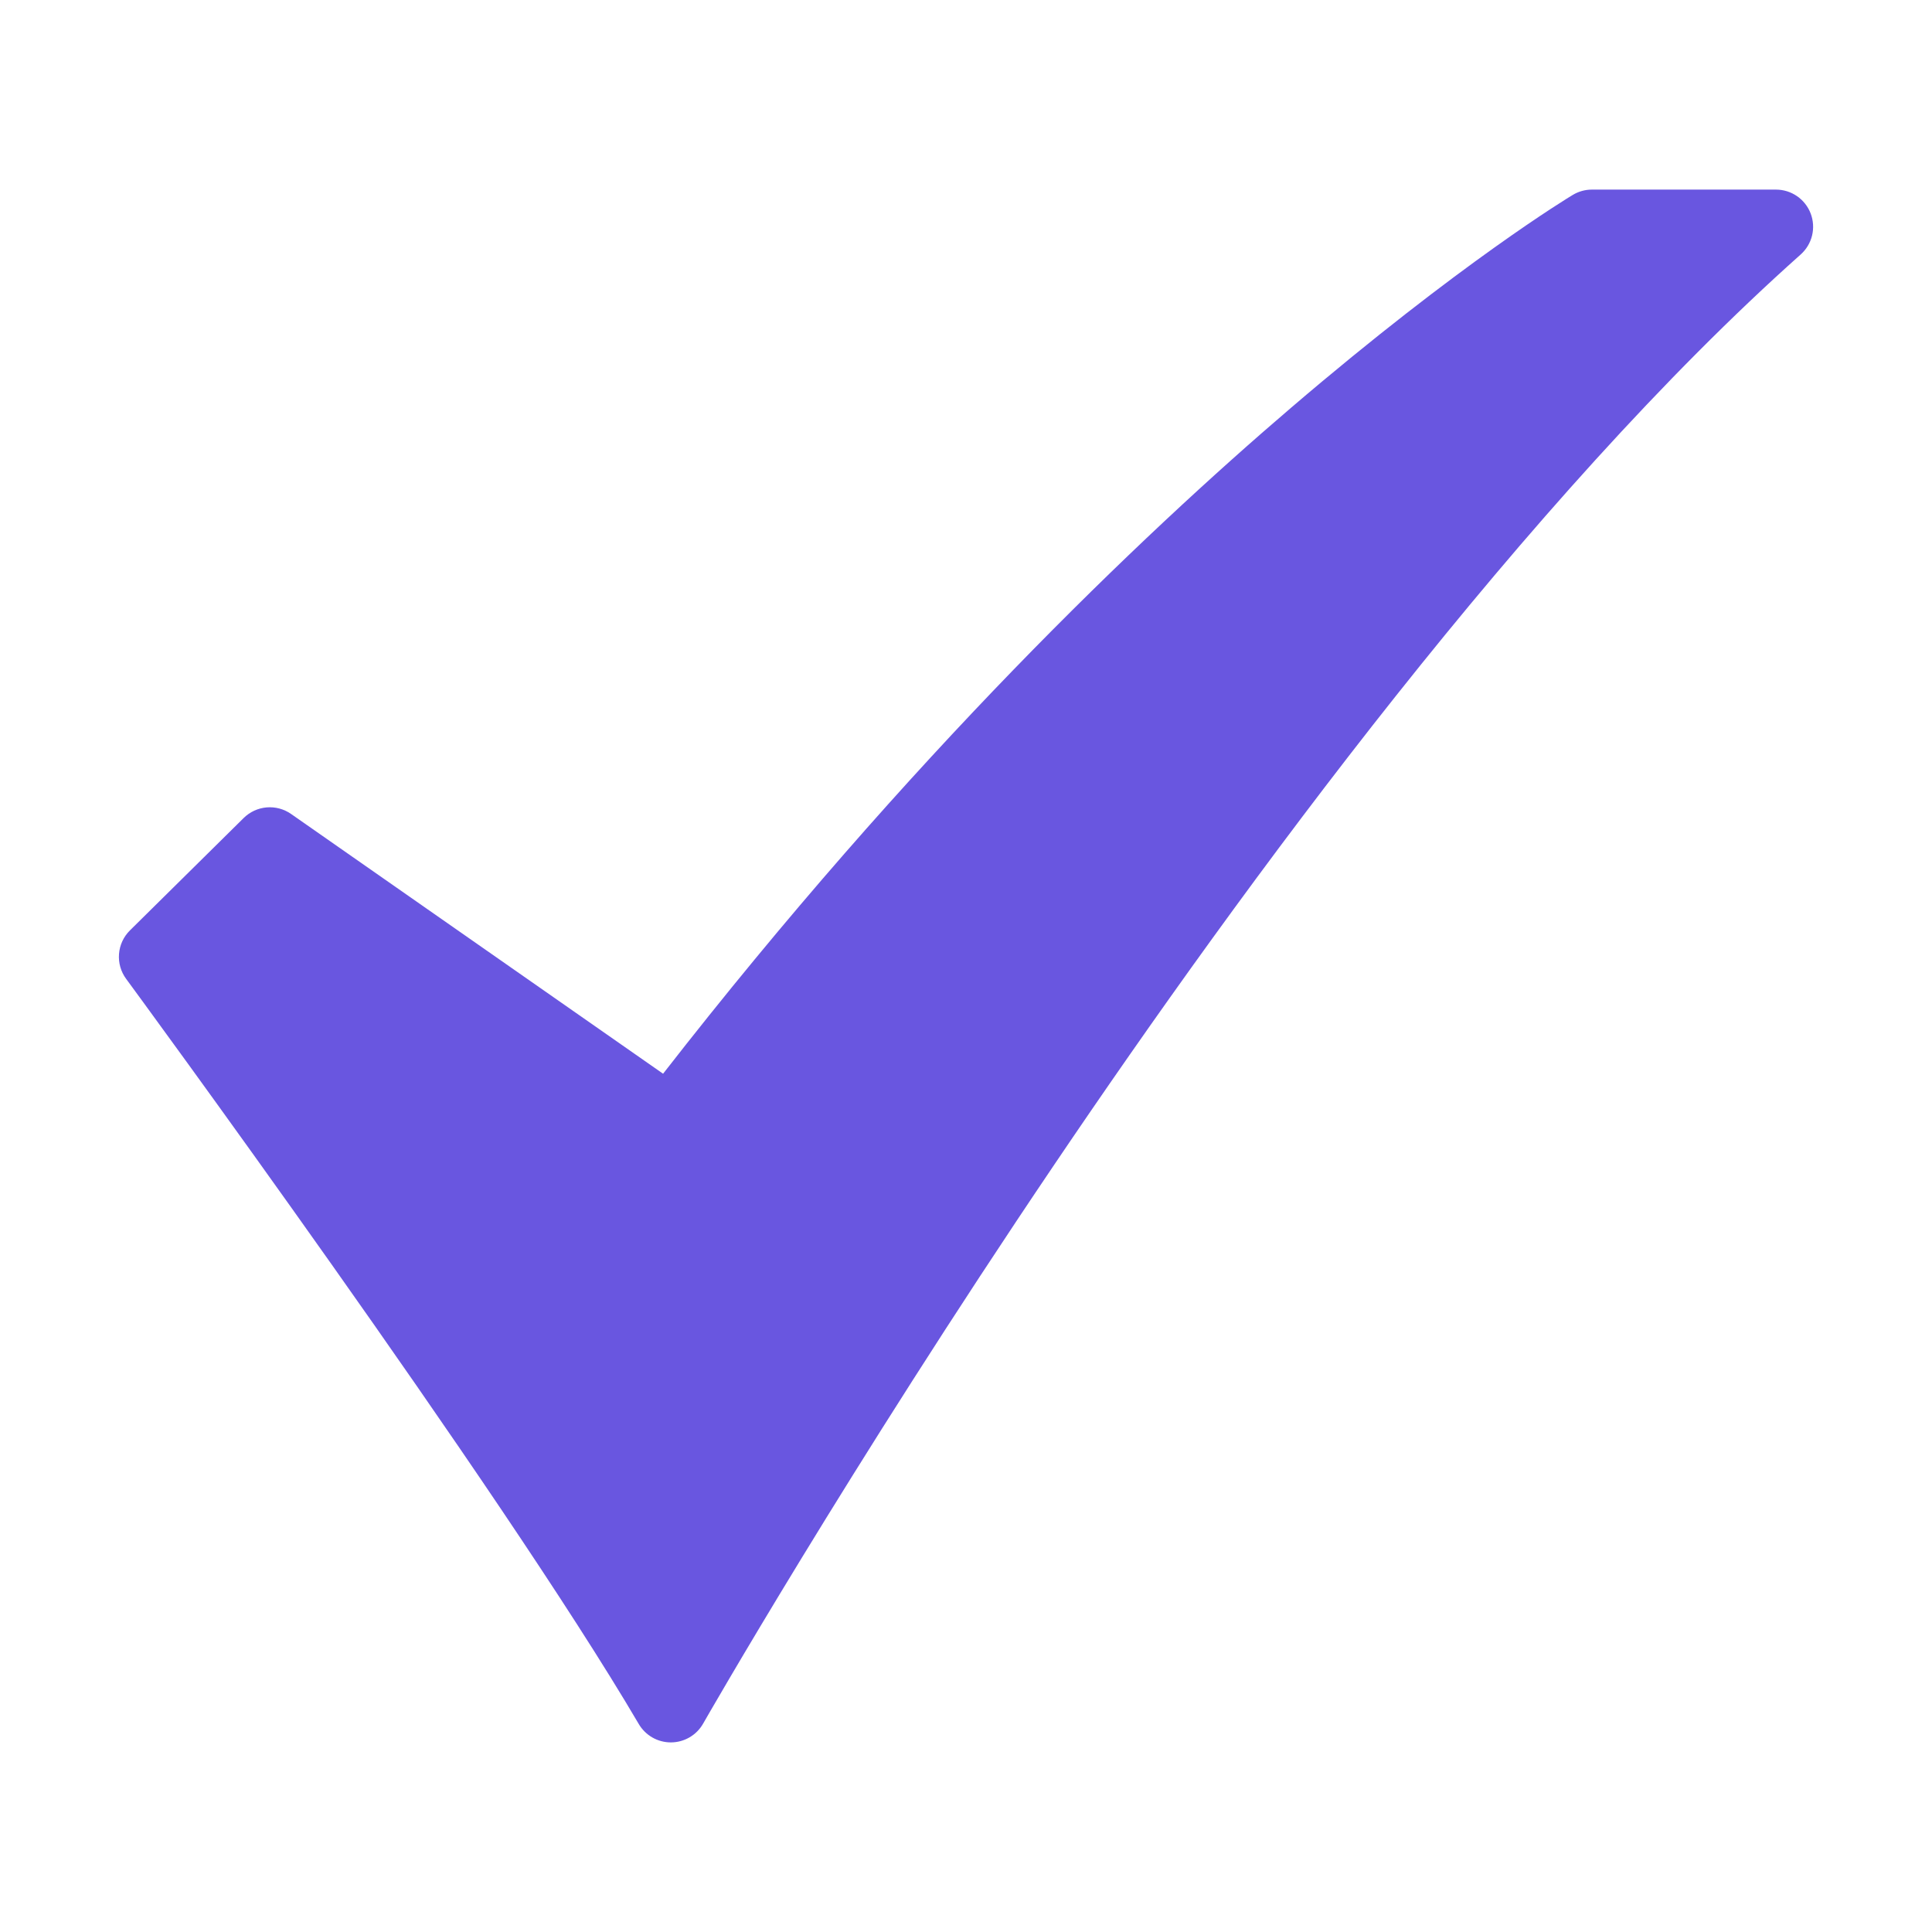
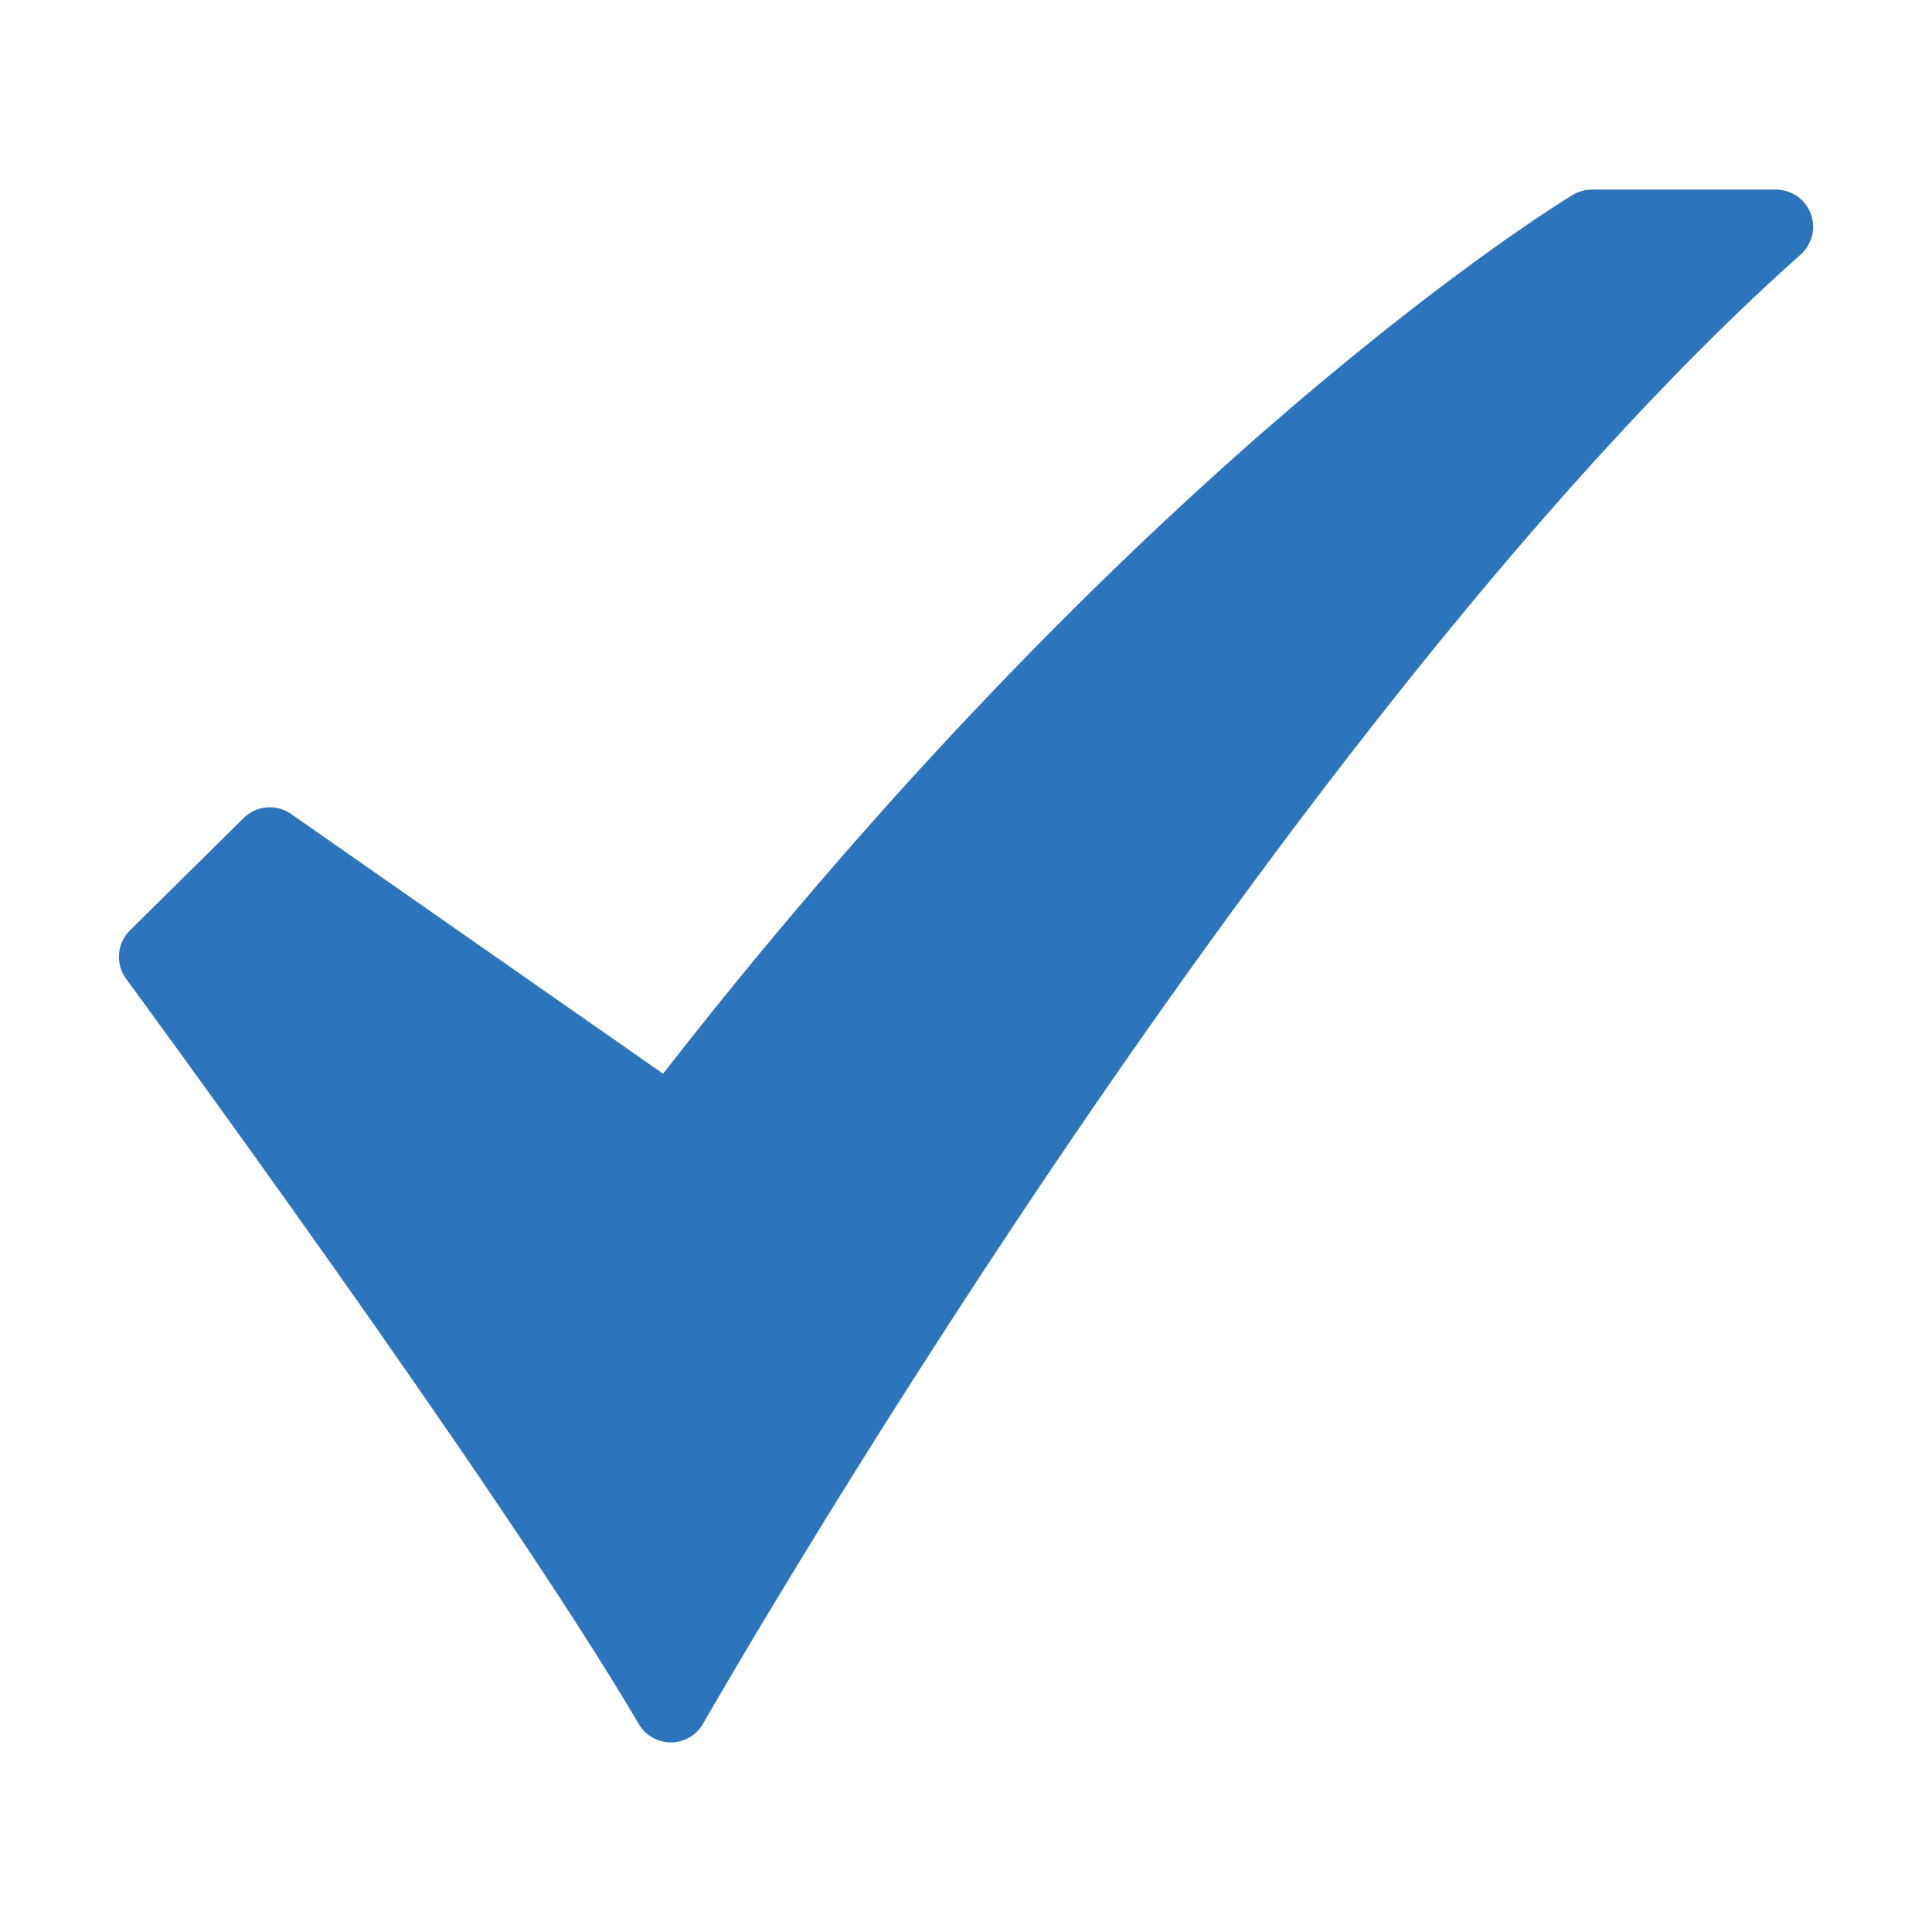
<svg xmlns="http://www.w3.org/2000/svg" width="508" height="508" viewBox="0 0 508 508" fill="none">
-   <path d="M176.388 458.147C174.685 458.147 173.012 457.701 171.534 456.855C170.056 456.009 168.825 454.791 167.963 453.323C131.447 391.111 34.141 258.709 33.162 257.378C31.771 255.488 31.108 253.161 31.292 250.823C31.476 248.484 32.495 246.289 34.164 244.64L64.075 215.083C65.701 213.477 67.837 212.492 70.113 212.298C72.39 212.104 74.662 212.714 76.535 214.022L174.351 282.325C239.383 198.782 299.818 141.127 339.539 107.156C384.063 69.072 412.37 51.96 413.553 51.246C415.072 50.335 416.809 49.853 418.58 49.853H466.969C468.95 49.853 470.884 50.455 472.515 51.579C474.145 52.703 475.396 54.296 476.101 56.147C476.805 57.998 476.931 60.019 476.461 61.943C475.99 63.867 474.946 65.602 473.467 66.919C401.73 130.81 327.148 232.325 277.215 306.232C222.934 386.568 185.252 452.555 184.878 453.212C184.03 454.701 182.805 455.941 181.326 456.807C179.847 457.673 178.166 458.135 176.453 458.146L176.388 458.147Z" fill="#6956E0" />
+   <path d="M176.388 458.147C174.685 458.147 173.012 457.701 171.534 456.855C170.056 456.009 168.825 454.791 167.963 453.323C131.447 391.111 34.141 258.709 33.162 257.378C31.771 255.488 31.108 253.161 31.292 250.823C31.476 248.484 32.495 246.289 34.164 244.64L64.075 215.083C65.701 213.477 67.837 212.492 70.113 212.298C72.39 212.104 74.662 212.714 76.535 214.022L174.351 282.325C239.383 198.782 299.818 141.127 339.539 107.156C384.063 69.072 412.37 51.96 413.553 51.246C415.072 50.335 416.809 49.853 418.58 49.853H466.969C468.95 49.853 470.884 50.455 472.515 51.579C474.145 52.703 475.396 54.296 476.101 56.147C476.805 57.998 476.931 60.019 476.461 61.943C475.99 63.867 474.946 65.602 473.467 66.919C401.73 130.81 327.148 232.325 277.215 306.232C222.934 386.568 185.252 452.555 184.878 453.212C184.03 454.701 182.805 455.941 181.326 456.807C179.847 457.673 178.166 458.135 176.453 458.146L176.388 458.147Z" fill="#2c74bc" />
</svg>
